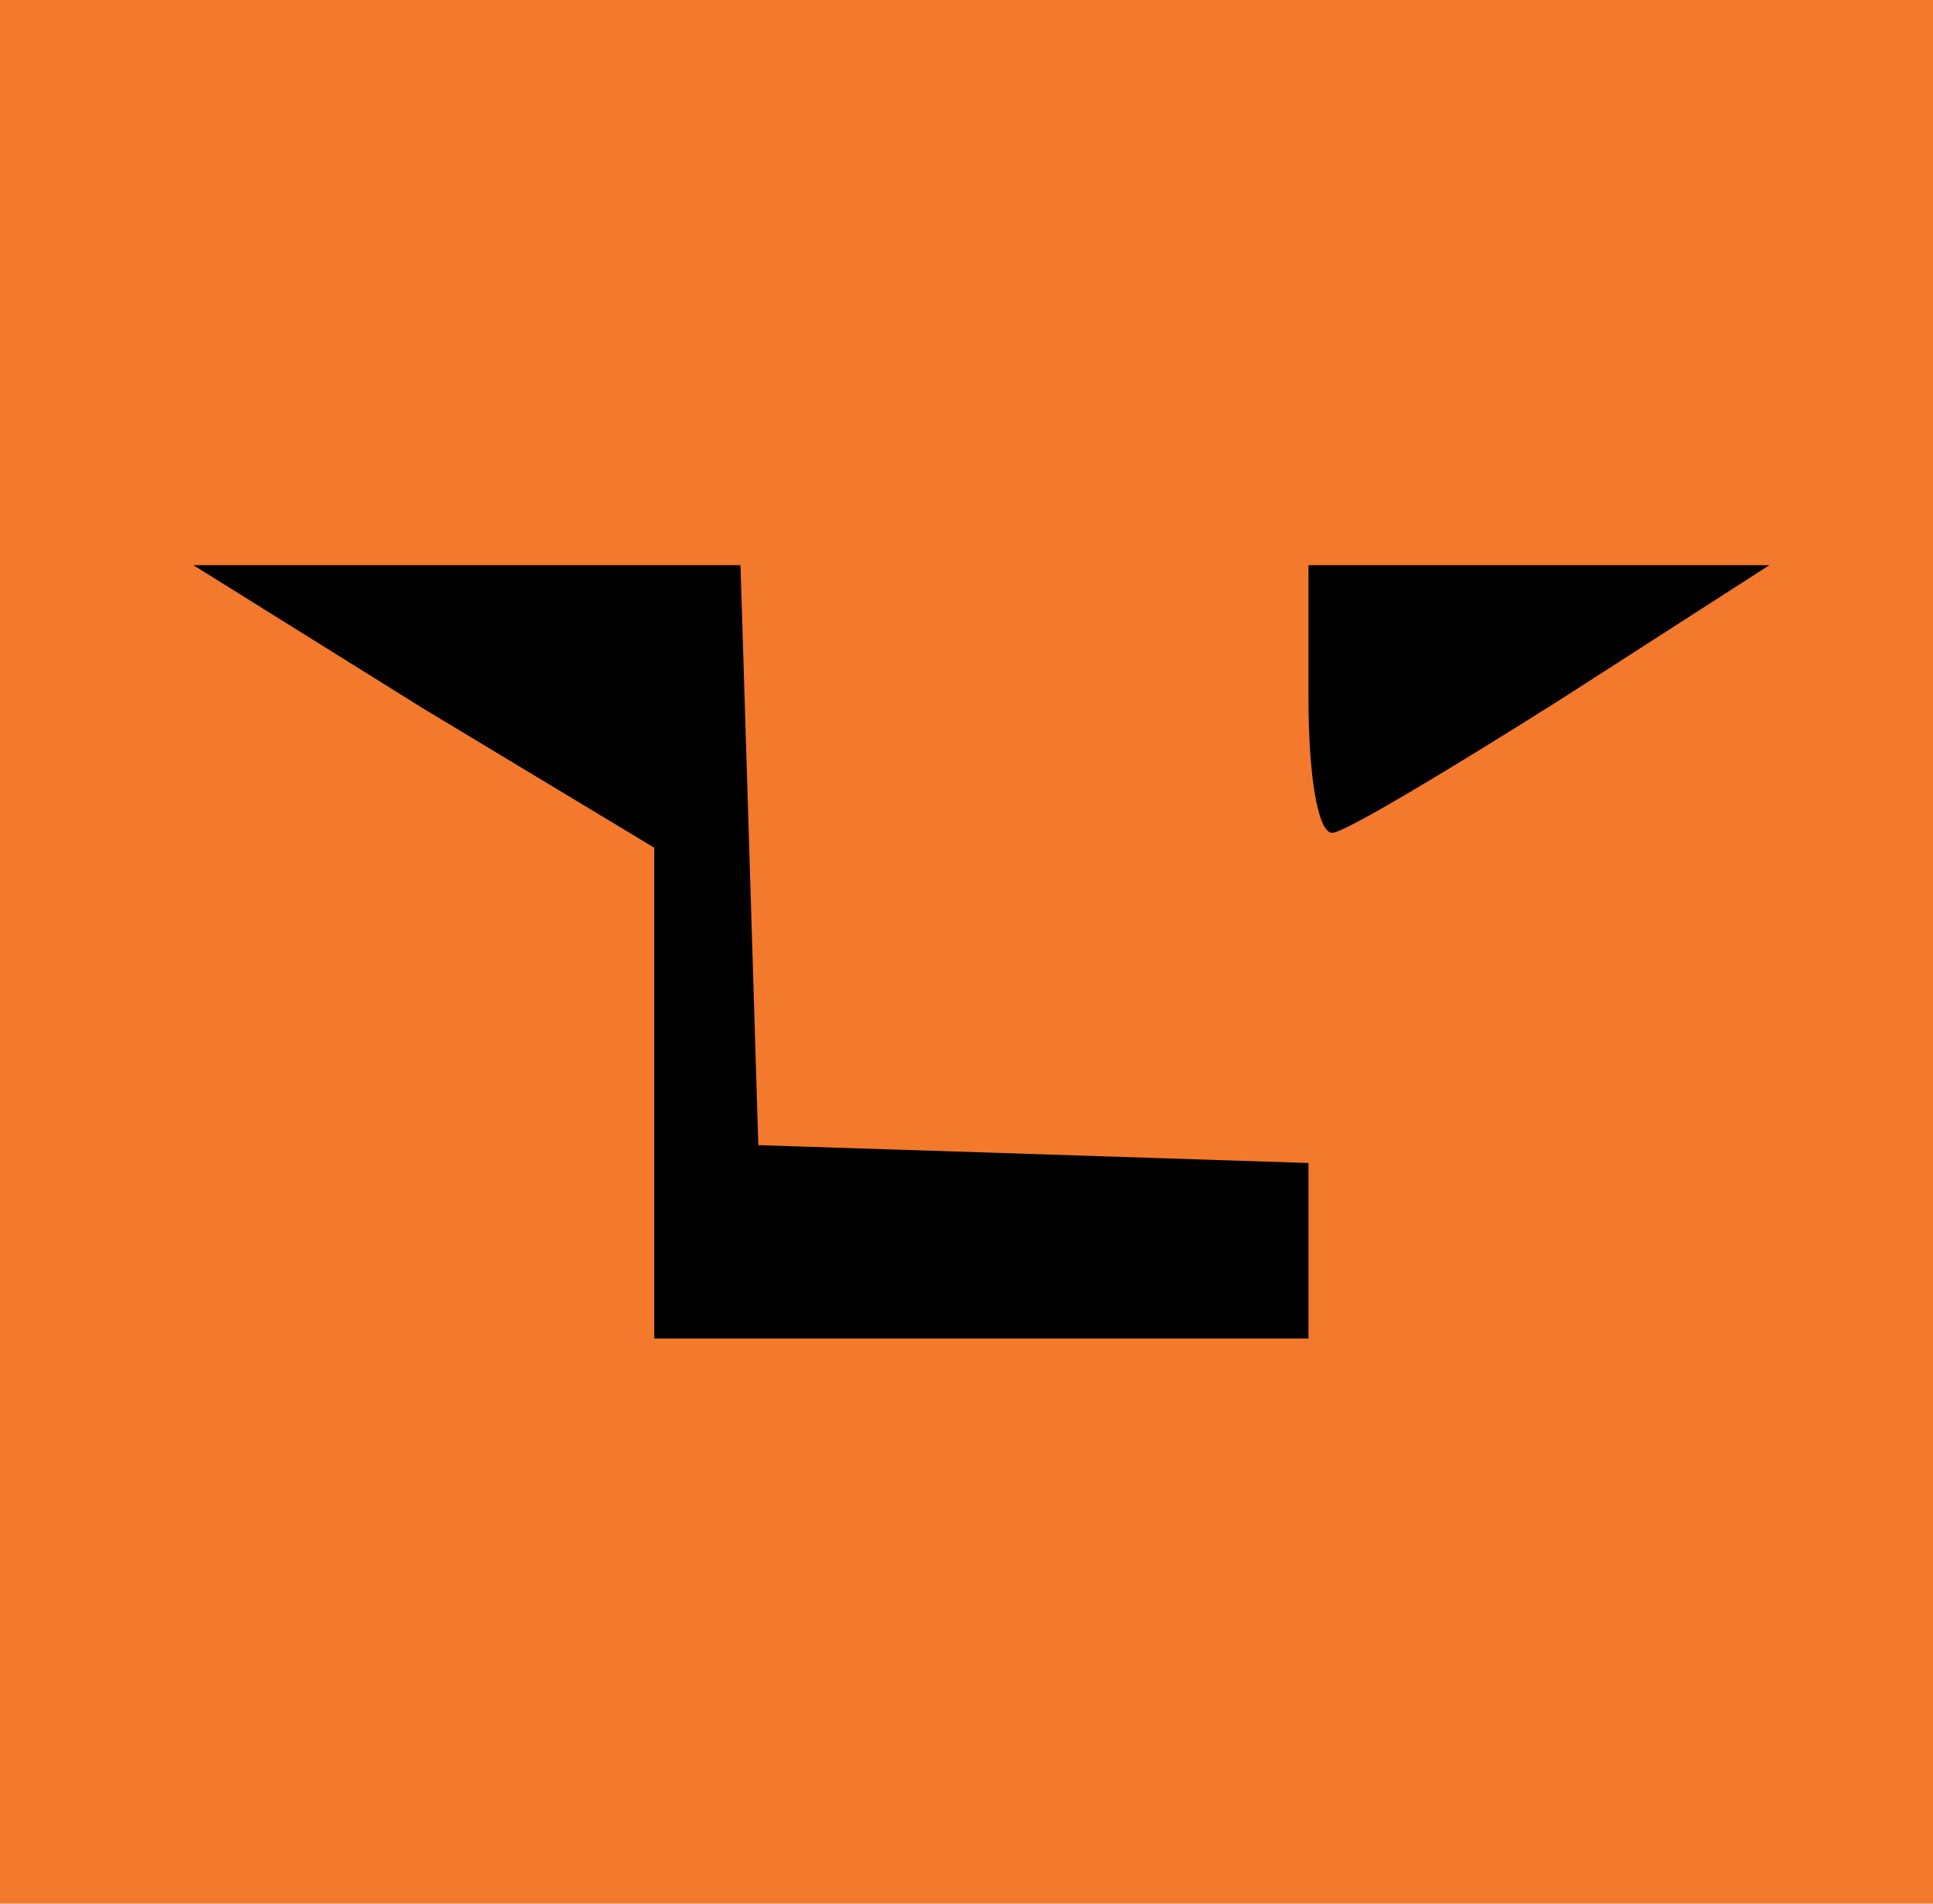
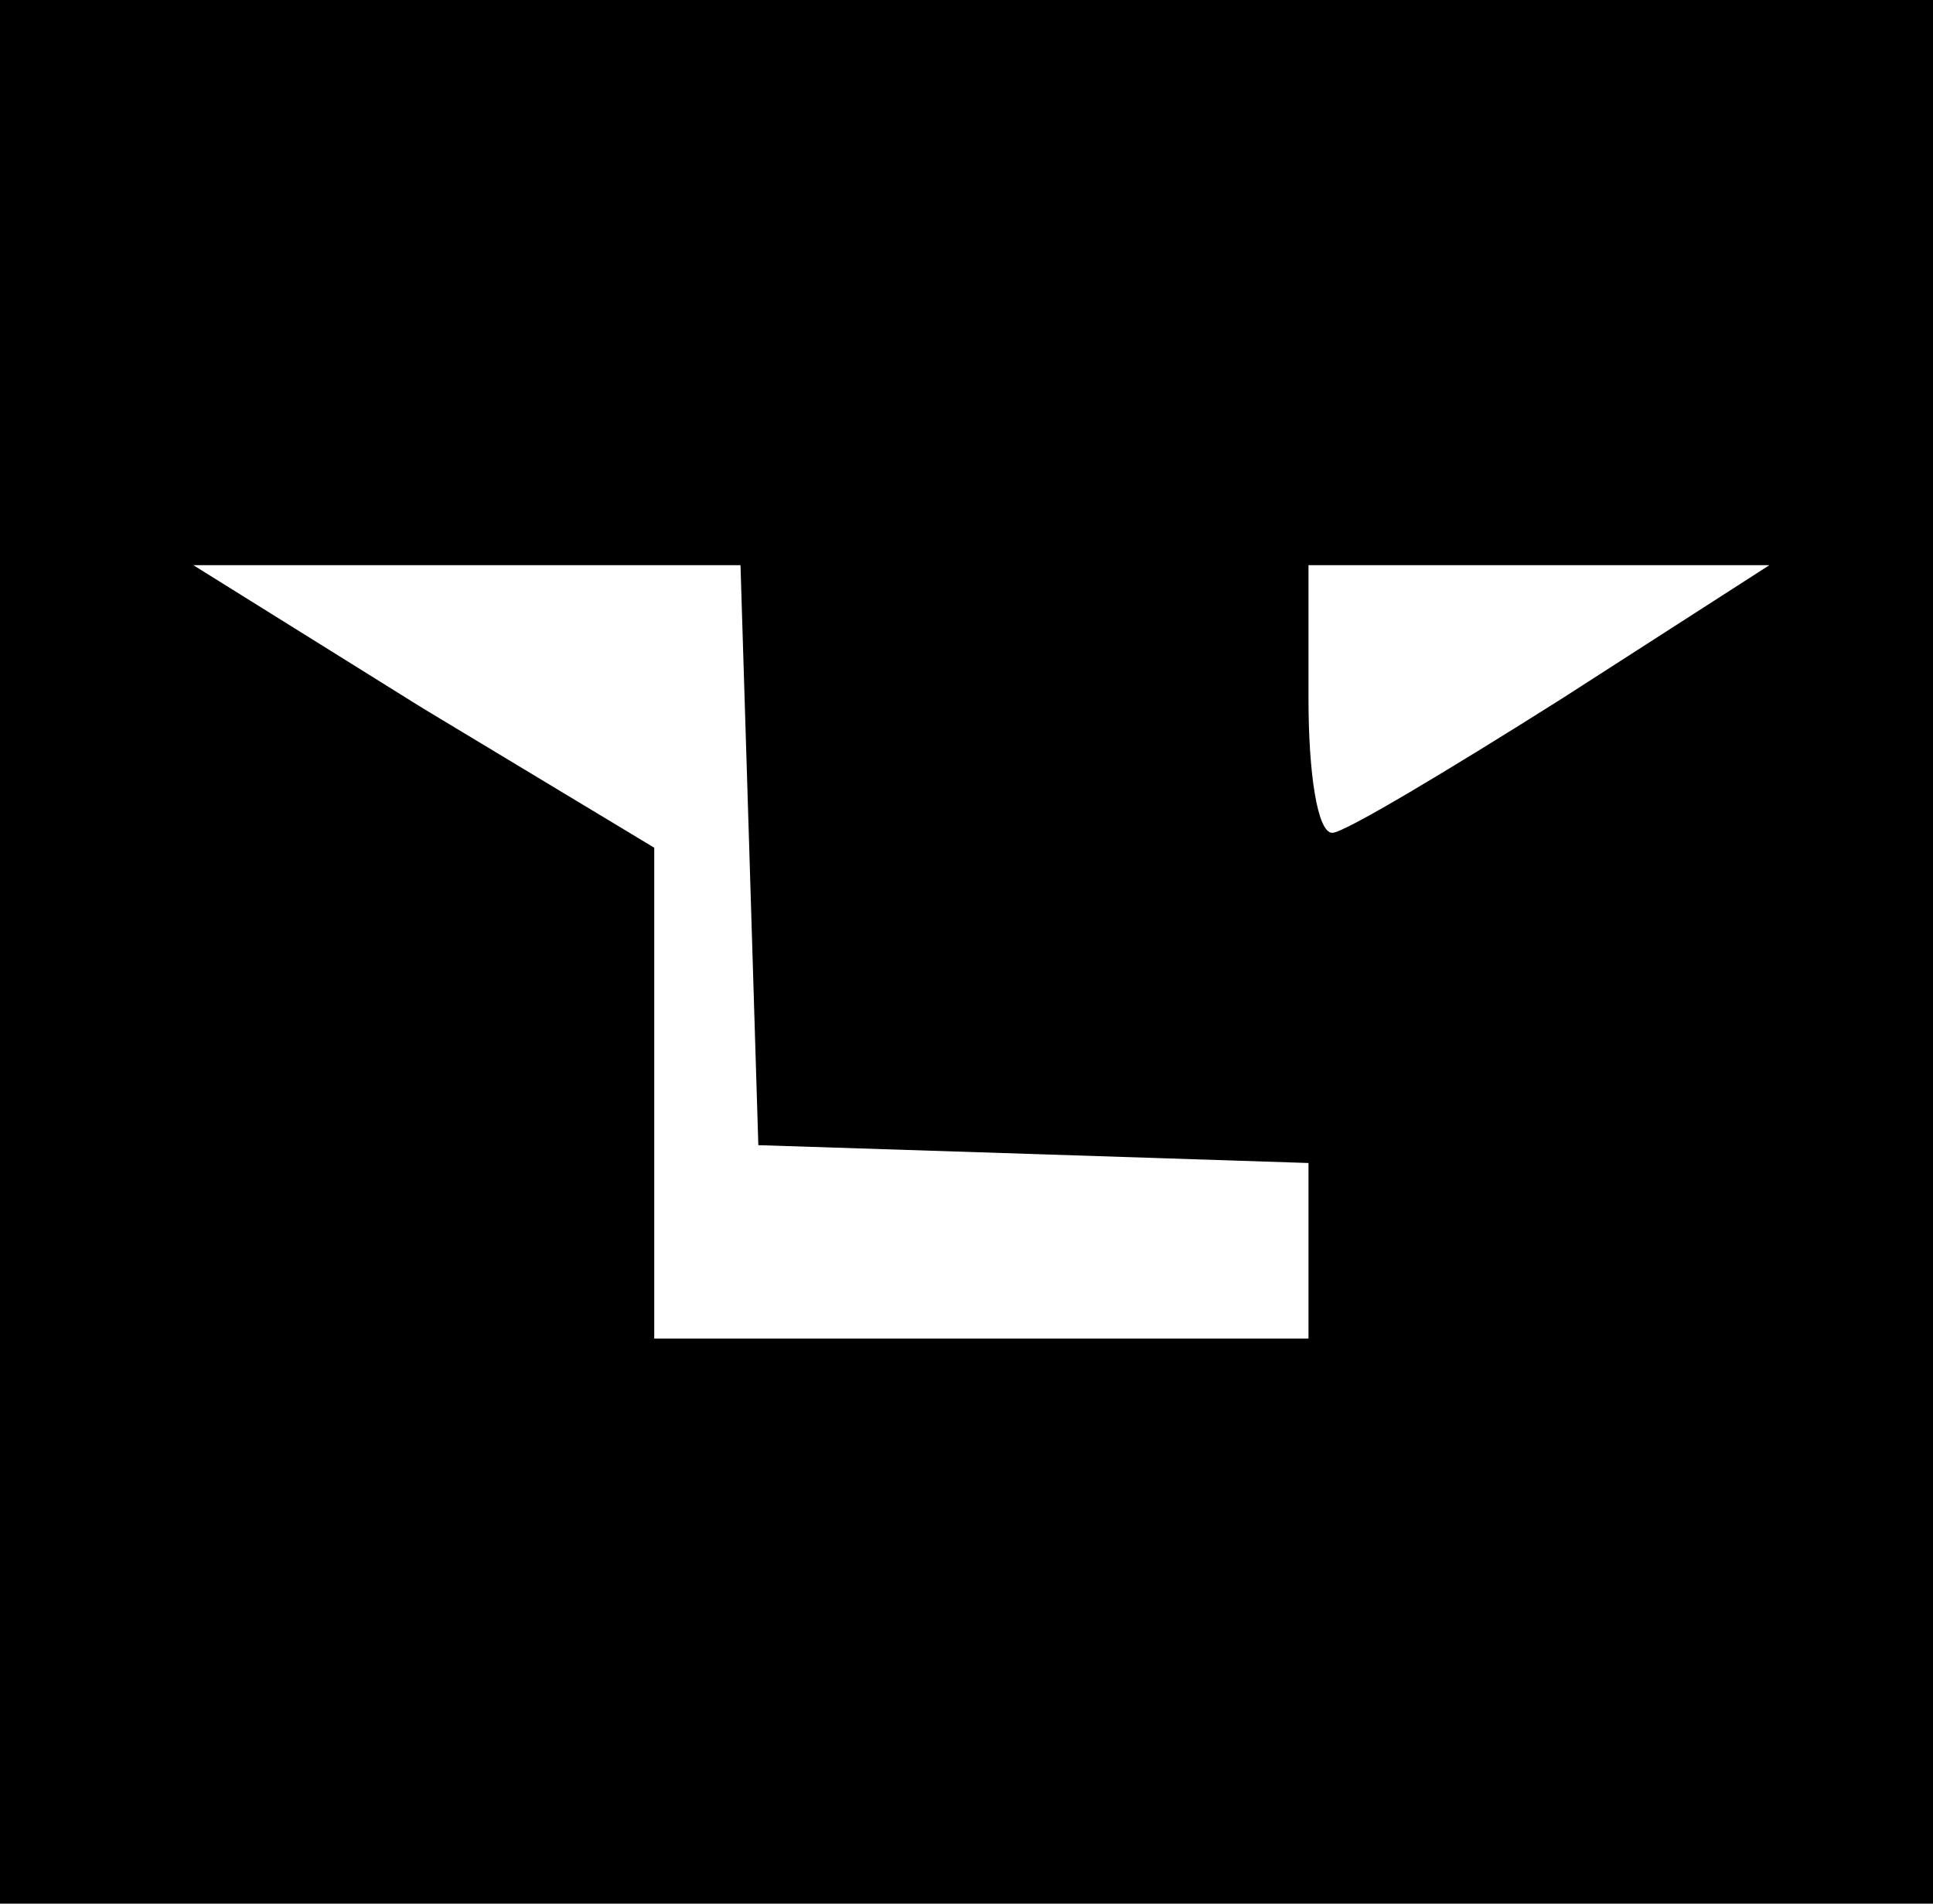
<svg xmlns="http://www.w3.org/2000/svg" version="1.0" width="65.px" height="64px" viewBox="0 0 65 64" preserveAspectRatio="xMidYMid meet">
+   <style>
+     g{
+       color: #fff;
+     
+       @media (prefers-color-scheme: dark) {
+         color: #000;
+       }
+     }
+ 
+     rect{
+       fill: #000;
+ 
+       @media (prefers-color-scheme: dark) {
+         fill: #F3792D;
+       }
+     }
+   </style>
  <rect width="100%" height="100%" fill="#F3792D" />
-   <g transform="translate(0,64) scale(0.1,-0.1)" fill="#000000" stroke="none">
+   <g transform="translate(0,64) scale(0.1,-0.1)" fill="currentColor" stroke="none">
    <path d="M142 402 l78 -47 0 -82 0 -83 110 0 110 0 0 30 0 29 -92 3 -93 3 -3     98 -3 97 -92 0 -92 0 77 -48z" />
    <path d="M440 405 c0 -25 3 -45 8 -45 4 0 39 21 77 45 l70 45 -77 0 -78 0 0     -45z" />
  </g>
</svg>
